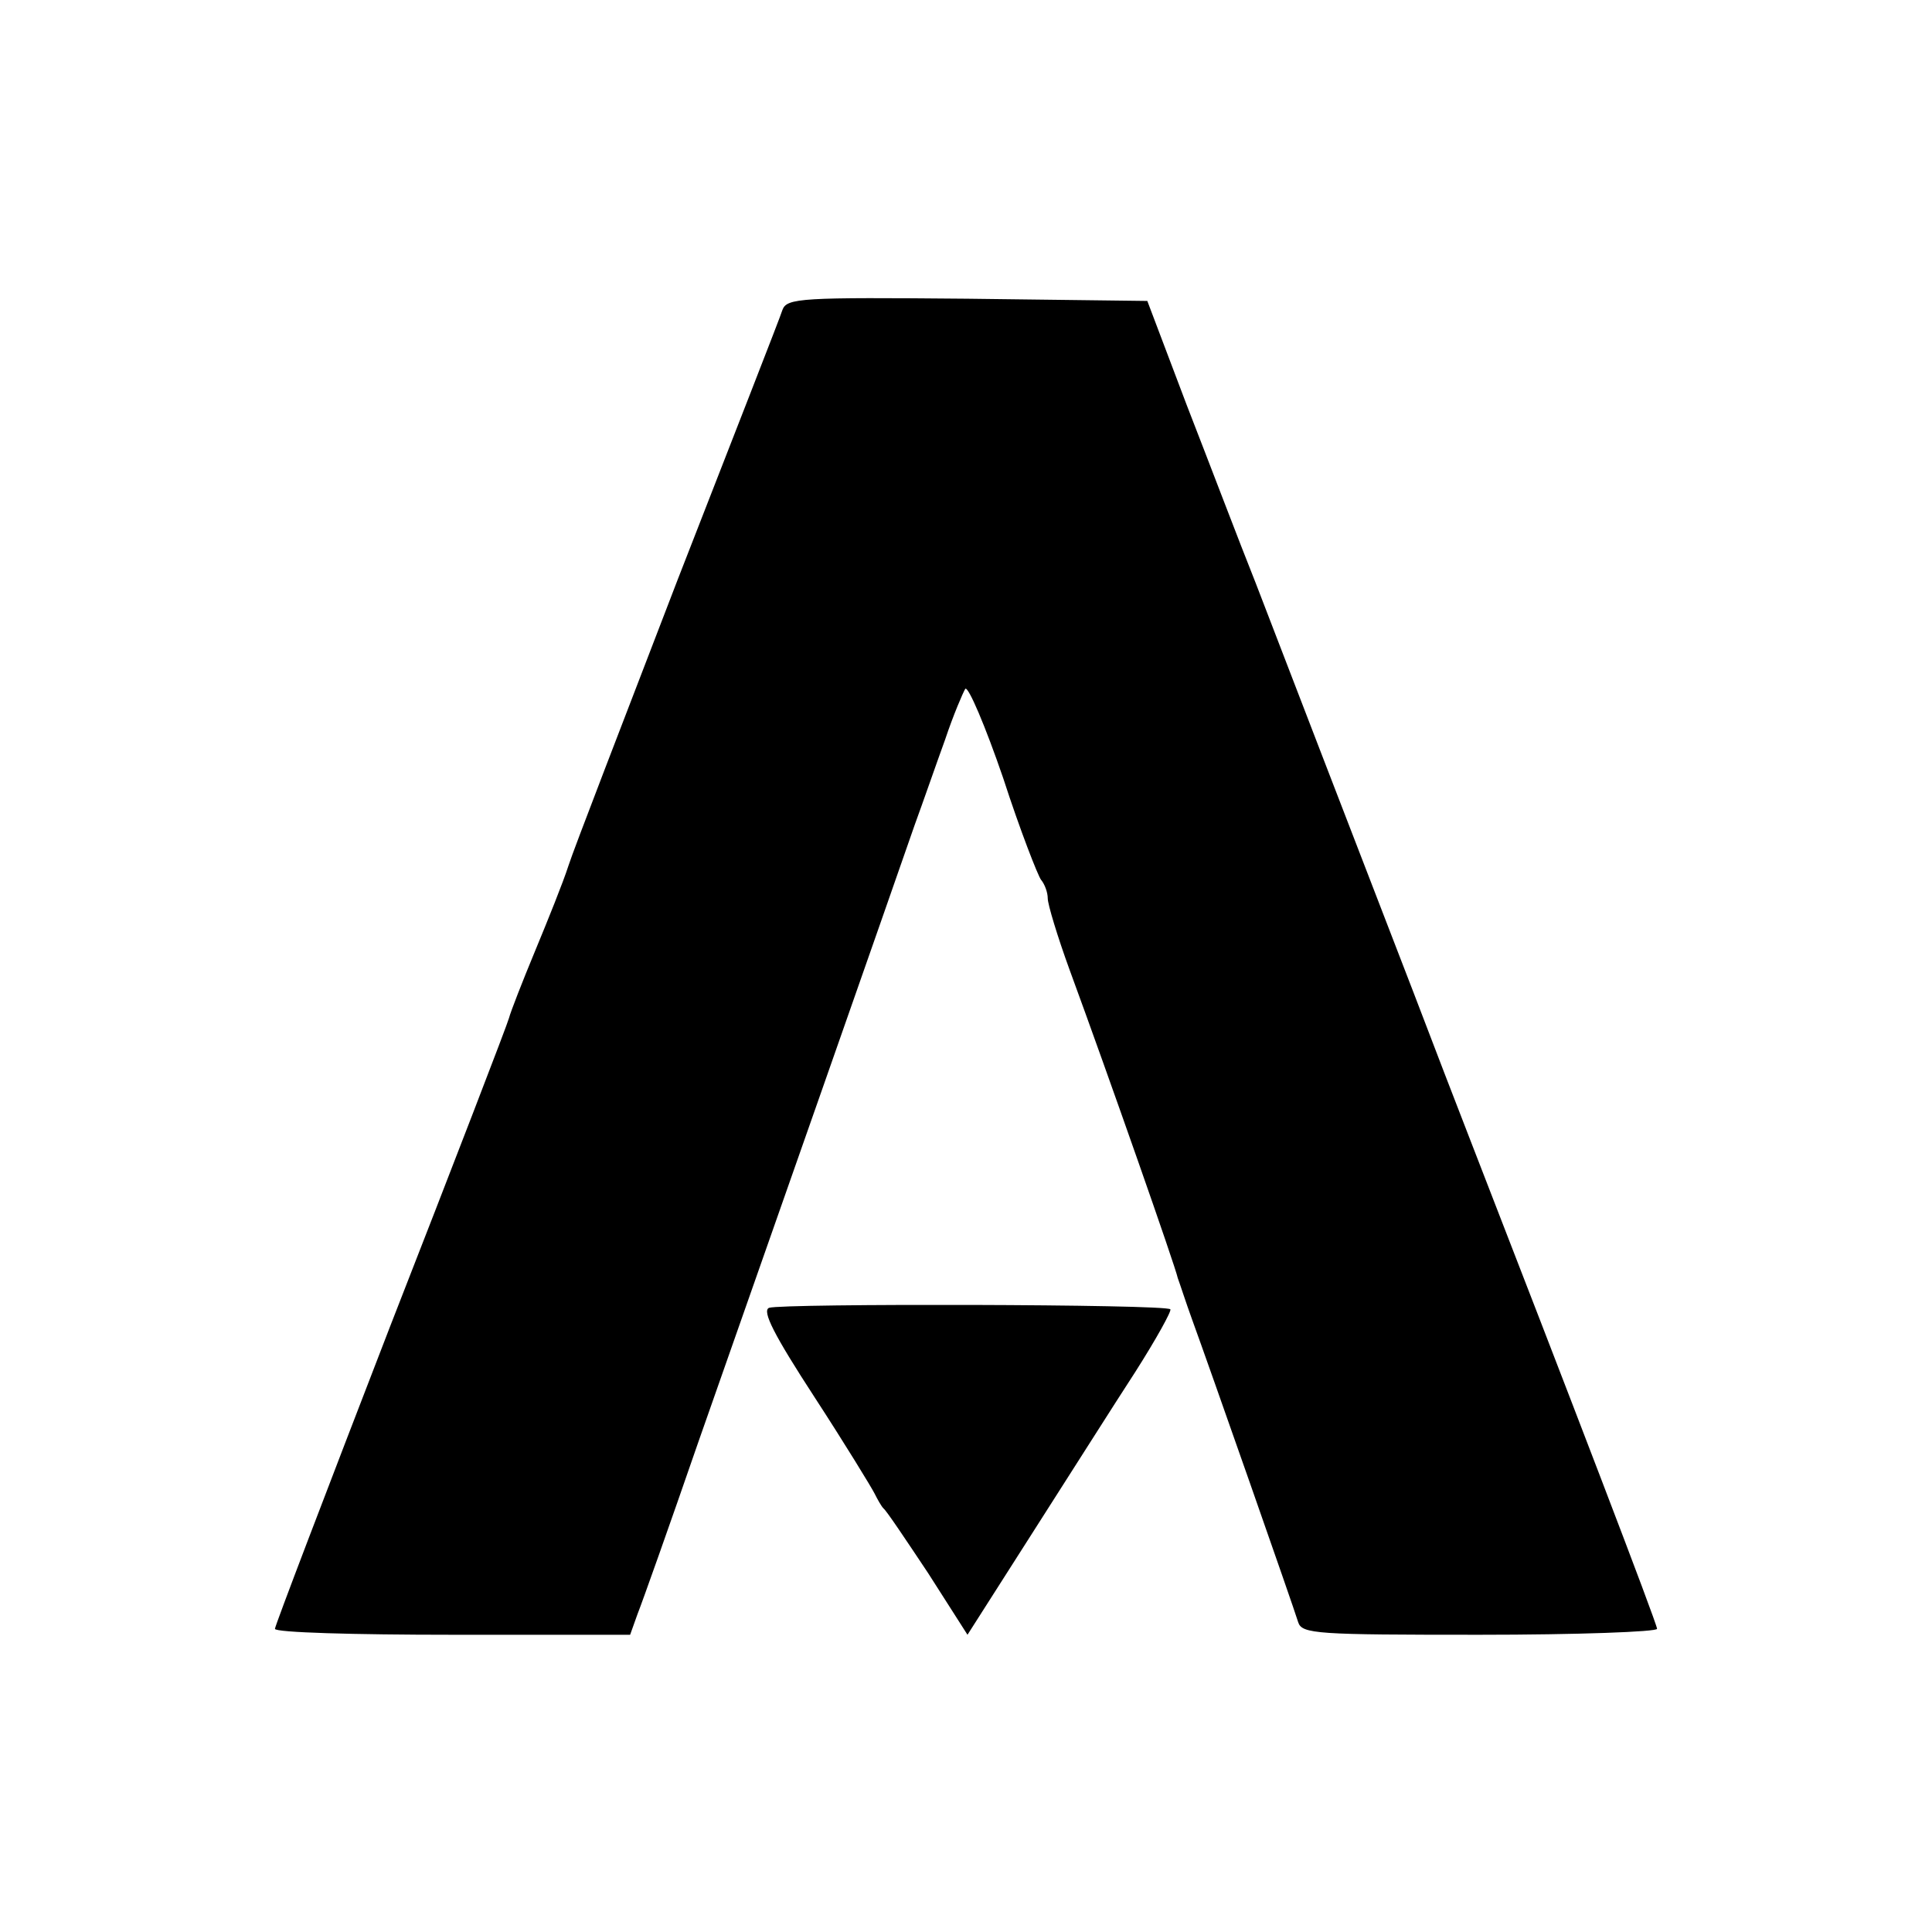
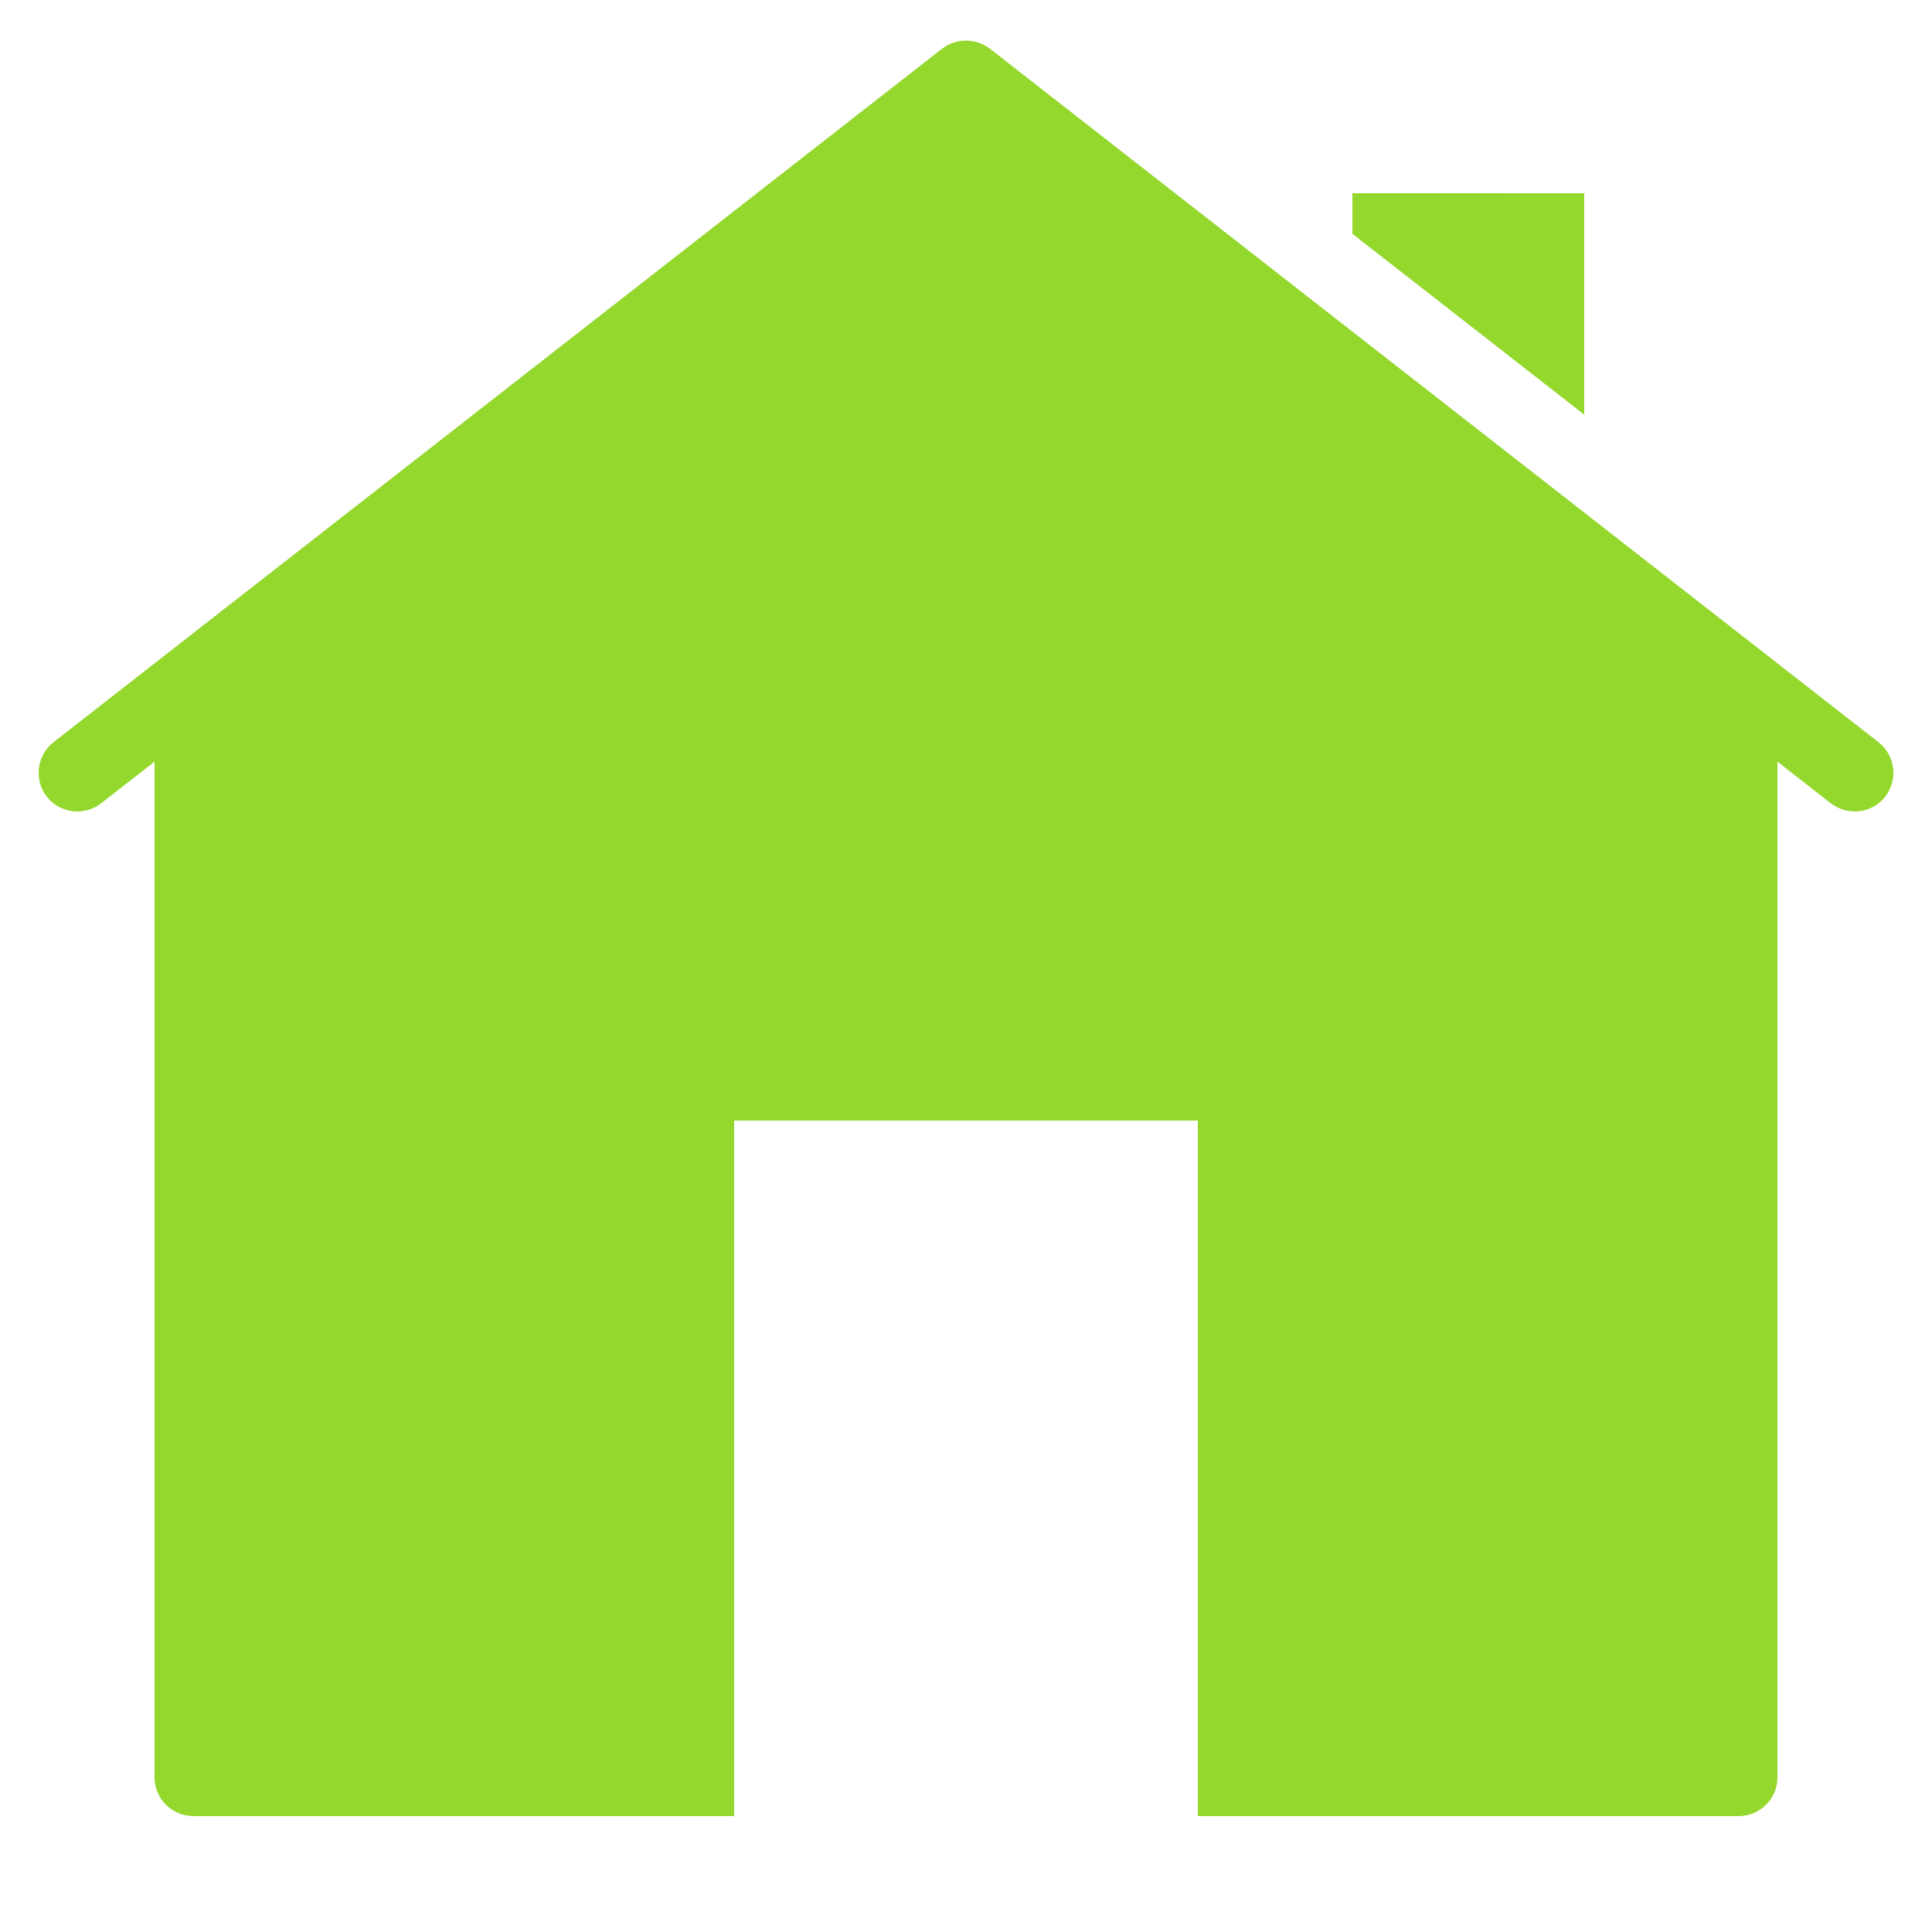
- <svg xmlns="http://www.w3.org/2000/svg" version="1.0" width="260pt" height="260pt" viewBox="0 0 260 260" preserveAspectRatio="xMidYMid meet">
-   <g transform="translate(0,260) scale(0.1,-0.1)" fill="#000000" stroke="none">
-     <path d="M1053 2183 c-3 -10 -67 -173 -141 -363 -73 -190 -140 -363 -147 -385 -7 -22 -28 -74 -45 -115 -17 -41 -33 -82 -35 -90 -2 -8 -74 -195 -160 -415 -85 -220 -155 -403 -155 -407 0 -5 107 -8 239 -8 l239 0 10 28 c6 15 43 119 82 232 83 236 263 749 291 830 11 30 29 82 41 115 11 33 24 63 27 68 4 4 27 -50 51 -120 23 -71 47 -132 51 -137 5 -6 9 -17 9 -25 0 -8 13 -51 29 -95 54 -147 143 -401 146 -416 3 -8 11 -33 19 -55 23 -63 137 -388 143 -408 5 -16 25 -17 244 -17 132 0 239 4 239 8 0 7 -119 317 -253 662 -14 36 -48 124 -75 195 -81 210 -171 443 -212 550 -22 55 -63 163 -93 240 l-53 140 -242 3 c-224 2 -243 1 -249 -15z" />
-     <path d="M1035 840 c-10 -4 7 -37 61 -120 41 -63 77 -122 81 -130 4 -8 9 -17 12 -20 4 -3 30 -42 60 -87 l53 -83 88 138 c48 75 110 173 138 216 28 44 49 82 47 84 -6 7 -523 8 -540 2z" />
+ <svg xmlns="http://www.w3.org/2000/svg" x="0px" y="0px" width="100" height="100" viewBox="0,0,256,256">
+   <g fill="#94d82d" fill-rule="nonzero" stroke="none" stroke-width="1" stroke-linecap="butt" stroke-linejoin="miter" stroke-miterlimit="10" stroke-dasharray="" stroke-dashoffset="0" font-family="none" font-weight="none" font-size="none" text-anchor="none" style="mix-blend-mode: normal">
+     <g transform="scale(5.12,5.12)">
+       <path d="M25,1.051c-0.217,0 -0.434,0.069 -0.619,0.209l-23,17.951c-0.43,0.34 -0.51,0.968 -0.17,1.408c0.34,0.43 0.968,0.51 1.408,0.17l1.381,-1.078v26.289c0,0.55 0.45,1 1,1h14v-18h12v18h14c0.55,0 1,-0.45 1,-1v-26.289l1.381,1.078c0.19,0.14 0.399,0.211 0.619,0.211c0.3,0 0.589,-0.131 0.789,-0.381c0.34,-0.44 0.26,-1.068 -0.17,-1.408l-23,-17.951c-0.185,-0.14 -0.402,-0.209 -0.619,-0.209zM35,5v1.051l6,4.68v-5.73z" />
+     </g>
  </g>
</svg>
